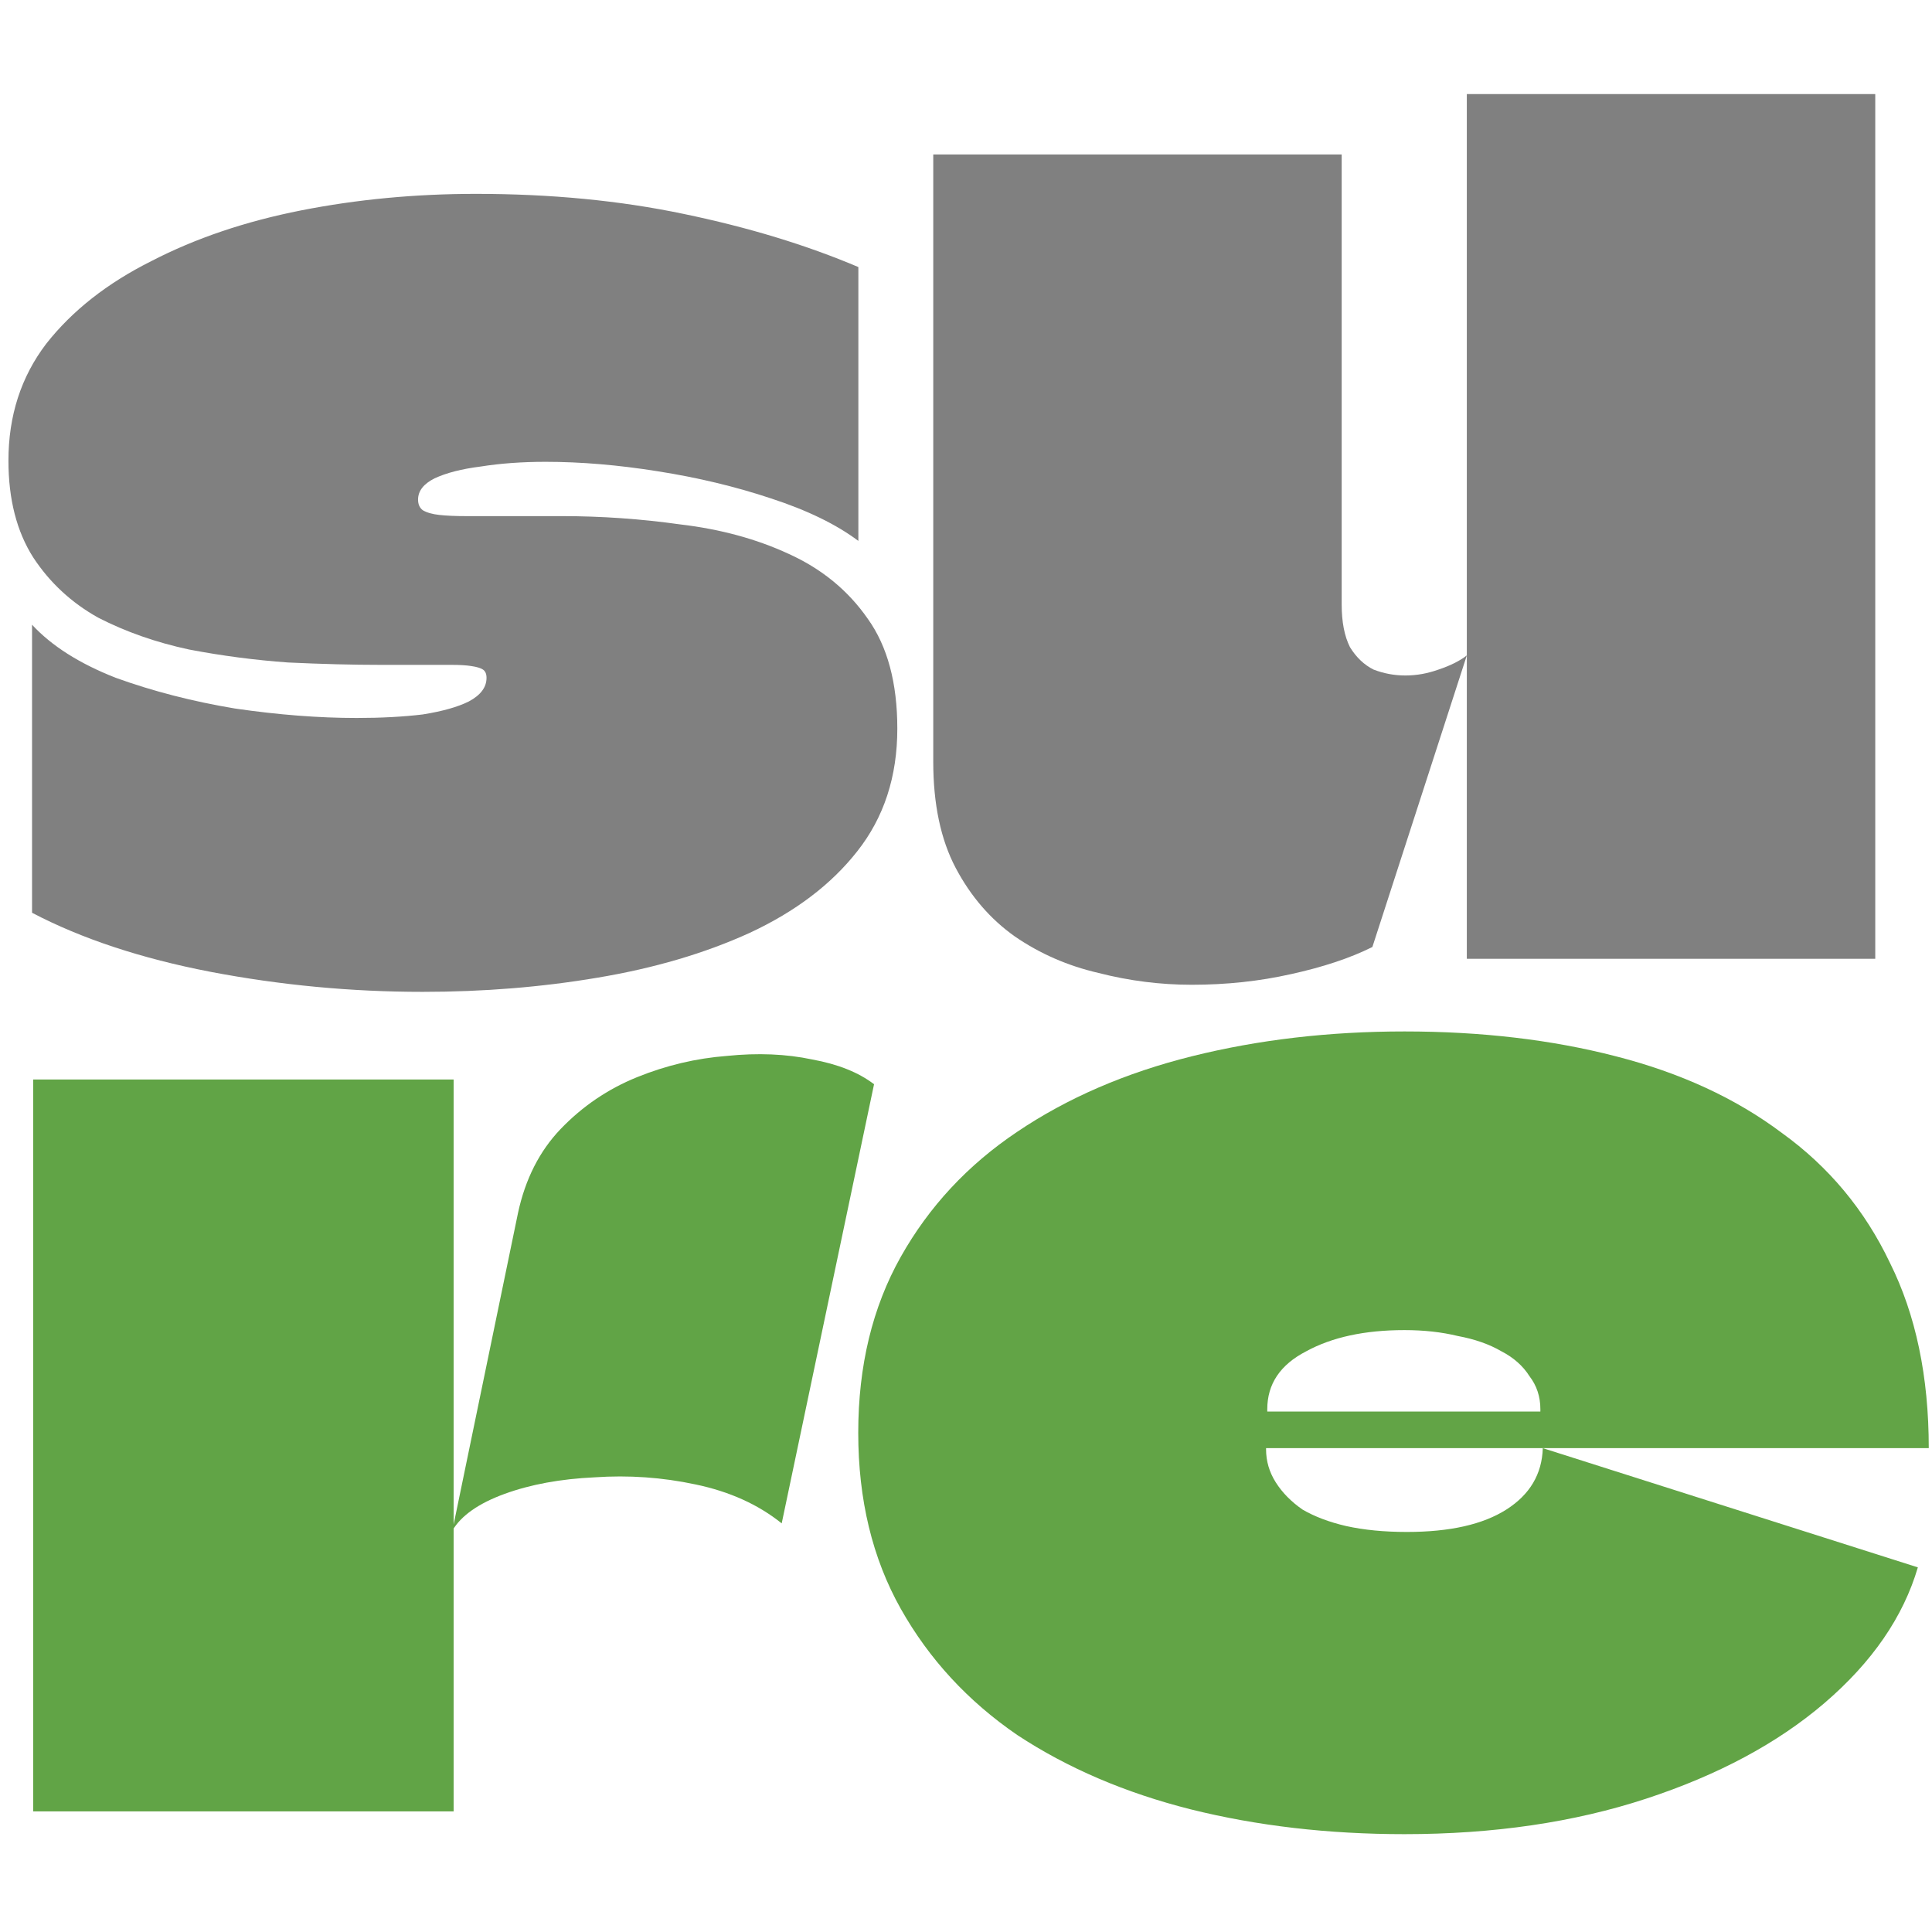
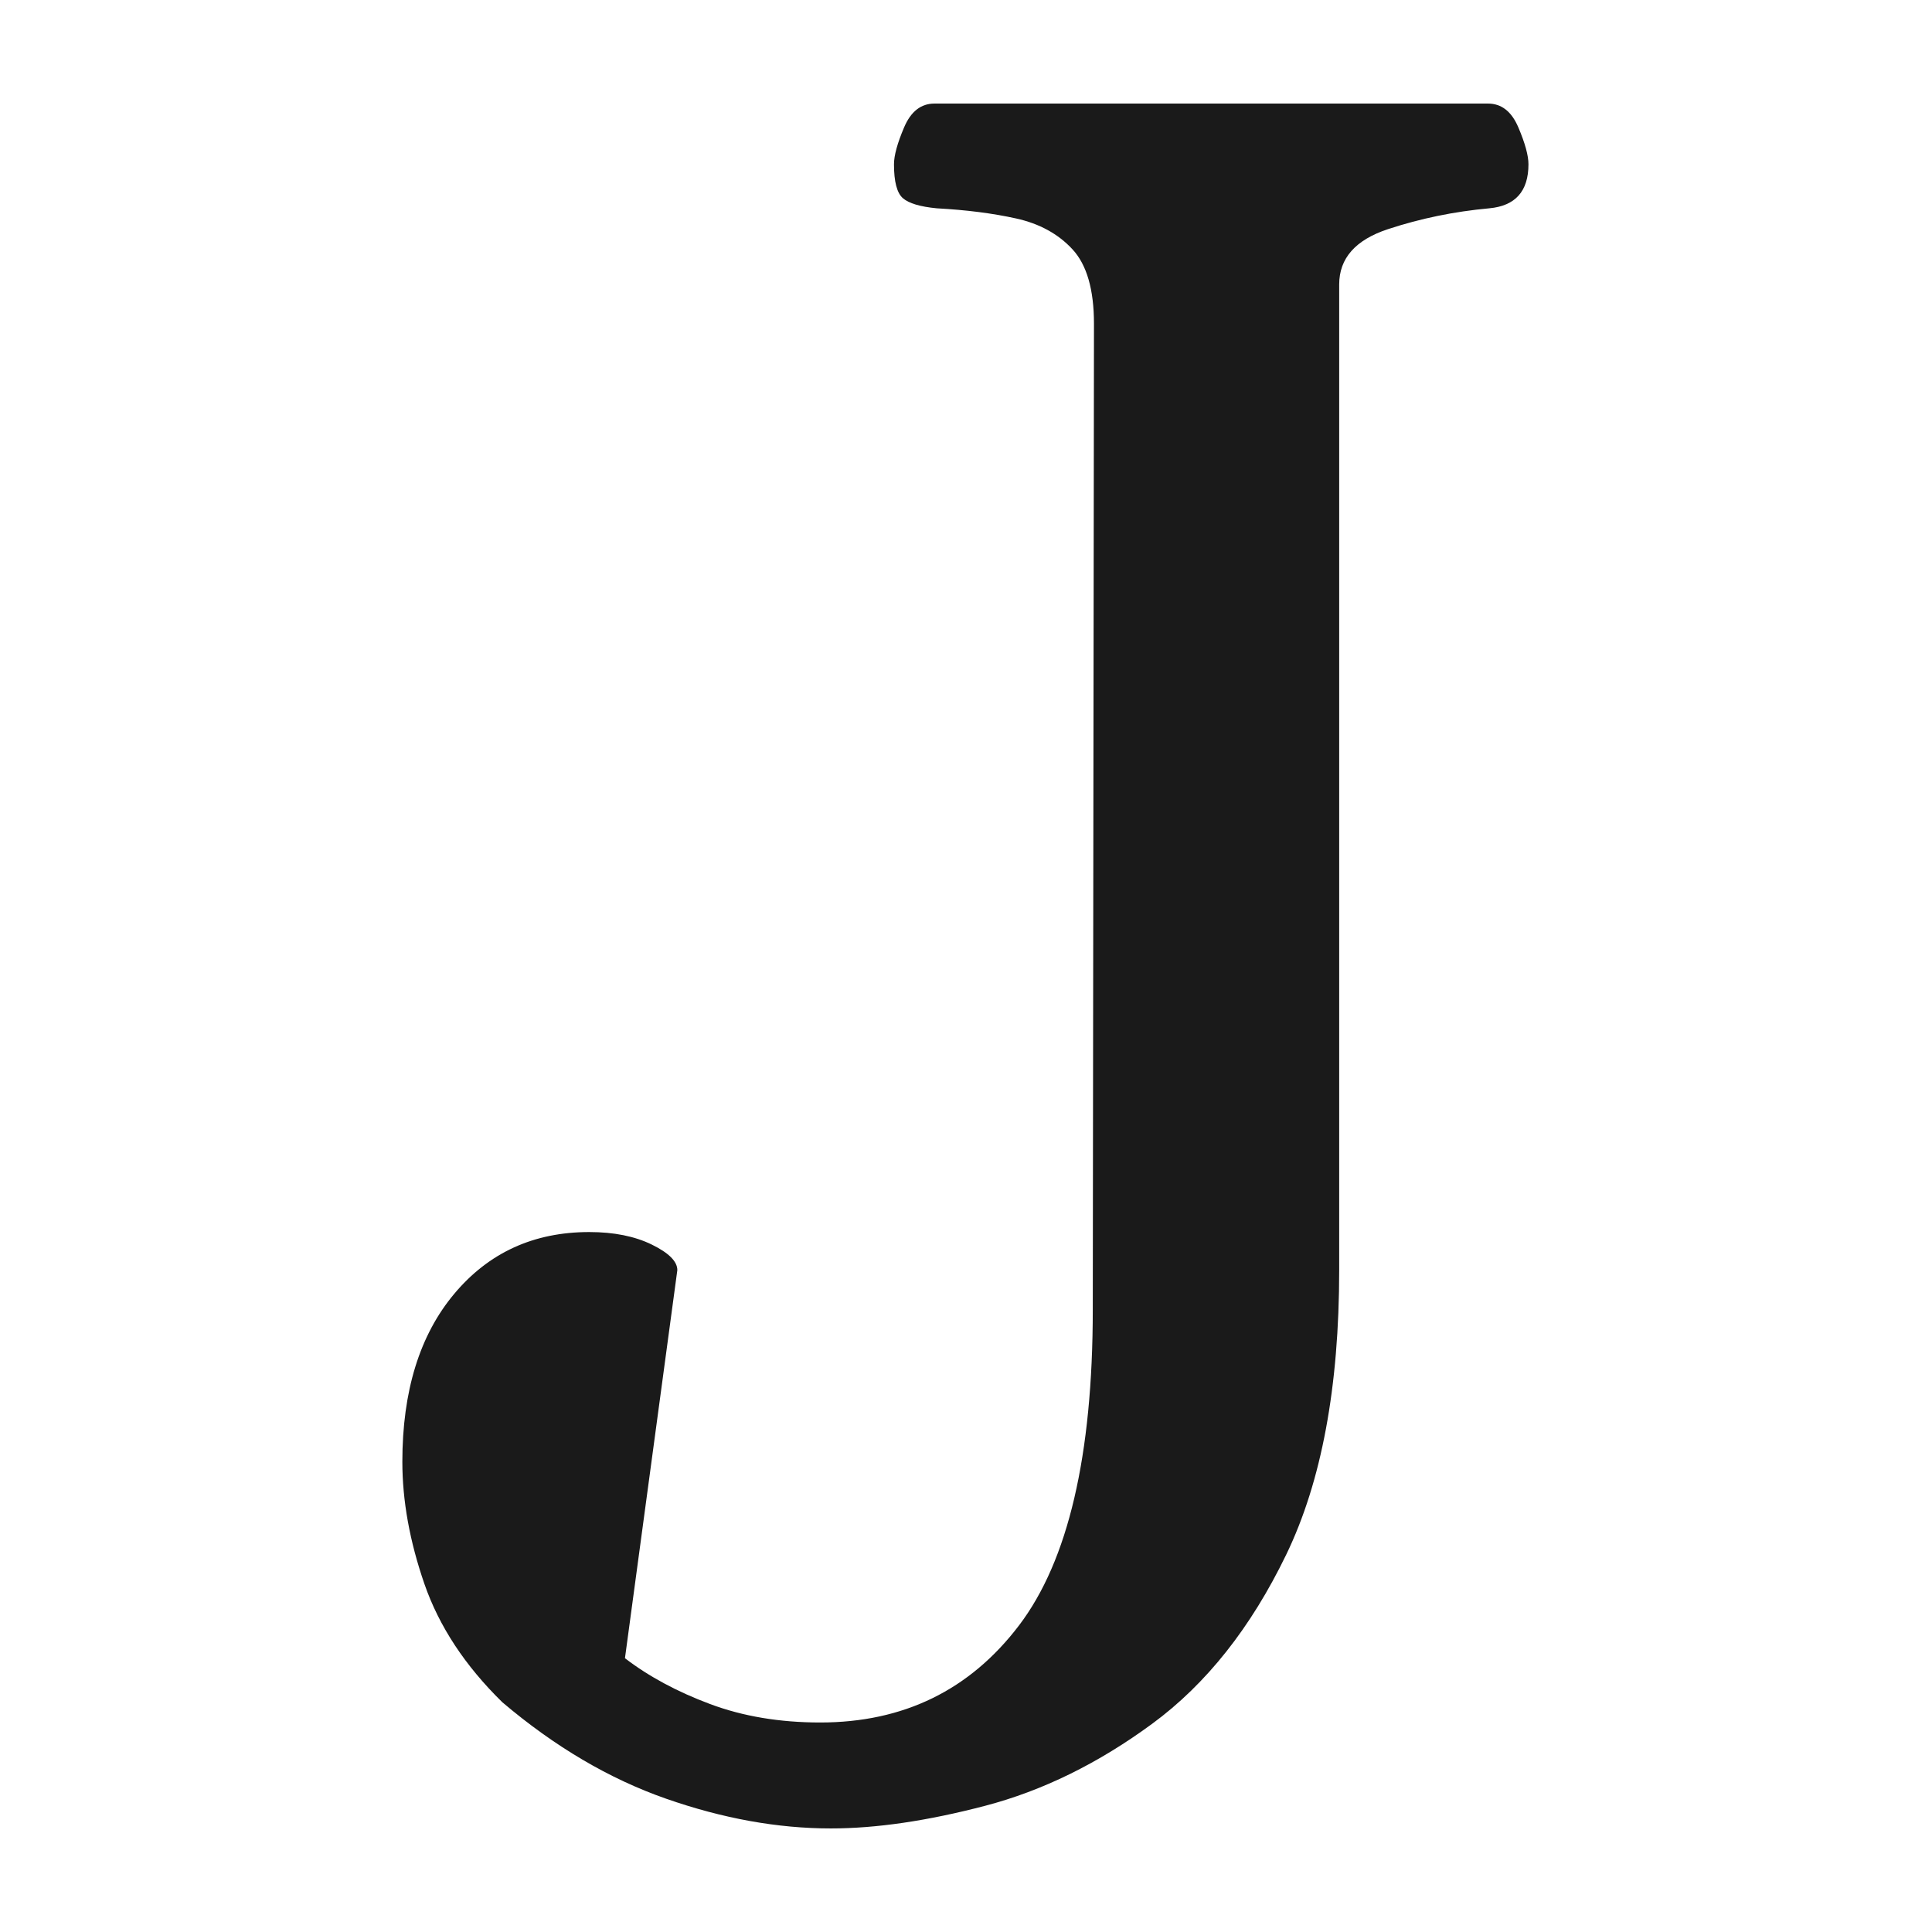
- <svg xmlns="http://www.w3.org/2000/svg" width="300" height="300" viewBox="0 0 160 145" fill="none">
-   <path d="M116.51 119.37C120.062 119.37 122.809 118.751 124.752 117.513C126.696 116.274 127.701 114.58 127.768 112.429L158.828 122.303C157.621 126.409 155.042 130.156 151.088 133.545C147.201 136.869 142.276 139.509 136.312 141.464C130.348 143.419 123.68 144.397 116.309 144.397C110.01 144.397 104.113 143.712 98.618 142.344C93.19 140.975 88.399 138.922 84.244 136.185C80.156 133.382 76.94 129.896 74.594 125.725C72.249 121.553 71.076 116.698 71.076 111.158C71.076 105.618 72.249 100.763 74.594 96.592C76.94 92.421 80.156 88.967 84.244 86.229C88.399 83.427 93.223 81.341 98.718 79.973C104.213 78.604 110.077 77.92 116.309 77.92C122.675 77.92 128.505 78.604 133.799 79.973C139.16 81.341 143.75 83.459 147.57 86.327C151.456 89.129 154.438 92.714 156.516 97.081C158.66 101.382 159.732 106.498 159.732 112.429H104.95C104.95 112.429 104.917 112.429 104.85 112.429C104.85 112.429 104.85 112.462 104.85 112.527C104.85 113.504 105.118 114.417 105.654 115.264C106.19 116.111 106.927 116.861 107.865 117.513C108.871 118.099 110.077 118.555 111.484 118.881C112.958 119.207 114.634 119.37 116.51 119.37ZM116.309 102.653C113.025 102.653 110.311 103.24 108.167 104.413C106.023 105.521 104.95 107.117 104.95 109.203C104.95 109.268 104.95 109.333 104.95 109.399C105.017 109.399 105.051 109.399 105.051 109.399H127.466C127.533 109.399 127.567 109.399 127.567 109.399C127.567 109.333 127.567 109.268 127.567 109.203C127.567 108.16 127.265 107.248 126.662 106.466C126.126 105.618 125.355 104.934 124.35 104.413C123.345 103.826 122.139 103.403 120.732 103.142C119.391 102.816 117.917 102.653 116.309 102.653Z" fill="#62a446" />
-   <path d="M37.567 81.901C37.567 85.811 37.567 89.755 37.567 93.73C37.567 97.641 37.567 101.584 37.567 105.559C37.567 109.47 37.567 113.413 37.567 117.388C37.567 121.559 37.567 125.73 37.567 129.902C37.567 134.073 37.567 138.276 37.567 142.513H2.748C2.748 136.06 2.748 129.608 2.748 123.156C2.748 116.704 2.748 110.252 2.748 103.799C2.748 100.15 2.748 96.5 2.748 92.85C2.748 89.201 2.748 85.551 2.748 81.901H37.567ZM37.466 119.246L42.9 92.948C43.504 90.146 44.678 87.832 46.422 86.007C48.234 84.117 50.347 82.683 52.762 81.706C55.177 80.728 57.66 80.141 60.209 79.946C62.758 79.685 65.106 79.783 67.253 80.239C69.4 80.63 71.111 81.315 72.385 82.292L64.737 118.659C62.792 117.095 60.41 116.02 57.593 115.433C54.842 114.846 52.058 114.651 49.24 114.846C46.422 114.977 43.94 115.433 41.793 116.215C39.646 116.997 38.204 118.007 37.466 119.246Z" fill="#61a446" />
-   <path d="M155.301 0.292C155.301 4.658 155.301 20.058 155.301 24.489C155.301 28.921 155.301 33.353 155.301 37.785C155.301 41.565 155.301 45.378 155.301 49.223C155.301 53.003 155.301 56.783 155.301 60.563C155.301 64.343 155.301 68.123 155.301 71.903H121.476C121.476 69.166 121.476 66.396 121.476 63.594C121.476 60.791 121.476 57.989 121.476 55.186C121.476 52.319 121.476 49.549 121.476 46.877C121.476 40.815 121.476 34.885 121.476 29.084C121.476 23.218 121.476 6.288 121.476 0.292H155.301ZM111.113 5.292C111.113 8.746 111.113 18.233 111.113 21.752C111.113 25.206 111.113 28.66 111.113 32.115C111.113 35.569 111.113 39.056 111.113 42.575C111.113 44.009 111.341 45.182 111.798 46.094C112.319 46.942 112.971 47.561 113.753 47.952C114.6 48.278 115.48 48.441 116.392 48.441C117.305 48.441 118.217 48.278 119.13 47.952C120.107 47.626 120.889 47.235 121.476 46.779L113.655 70.926C111.83 71.838 109.582 72.588 106.909 73.174C104.303 73.761 101.565 74.054 98.698 74.054C96.091 74.054 93.516 73.728 90.975 73.076C88.433 72.49 86.119 71.48 84.034 70.046C82.013 68.612 80.384 66.722 79.145 64.376C77.907 62.029 77.288 59.097 77.288 55.577C77.288 50.885 77.288 46.192 77.288 41.5C77.288 36.807 77.288 32.115 77.288 27.422C77.288 24.75 77.288 22.078 77.288 19.406C77.288 16.669 77.288 7.964 77.288 5.292H111.113Z" fill="grey" />
-   <path d="M0.699 30.648C0.699 26.933 1.742 23.707 3.827 20.97C5.978 18.233 8.878 15.952 12.528 14.127C16.178 12.237 20.316 10.836 24.944 9.923C29.571 9.011 34.394 8.555 39.412 8.555C45.603 8.555 51.339 9.108 56.618 10.216C61.962 11.324 66.785 12.791 71.086 14.616V37.296C69.262 35.928 66.85 34.754 63.852 33.777C60.919 32.799 57.791 32.05 54.467 31.528C51.209 31.007 48.113 30.746 45.18 30.746C43.225 30.746 41.432 30.877 39.803 31.137C38.239 31.333 36.968 31.659 35.99 32.115C35.078 32.571 34.622 33.158 34.622 33.874C34.622 34.266 34.752 34.559 35.013 34.754C35.339 34.95 35.795 35.08 36.382 35.145C36.968 35.211 37.718 35.243 38.63 35.243C40.129 35.243 41.465 35.243 42.638 35.243C43.811 35.243 45.115 35.243 46.549 35.243C49.807 35.243 53.066 35.471 56.325 35.928C59.648 36.319 62.647 37.133 65.319 38.371C68.056 39.61 70.239 41.402 71.868 43.748C73.498 46.029 74.312 49.06 74.312 52.84C74.312 56.816 73.205 60.205 70.989 63.007C68.838 65.744 65.873 67.993 62.093 69.753C58.378 71.447 54.174 72.685 49.481 73.468C44.854 74.25 40.031 74.641 35.013 74.641C29.082 74.641 23.216 74.087 17.416 72.979C11.681 71.871 6.76 70.241 2.654 68.091V44.237C4.283 45.997 6.597 47.463 9.595 48.636C12.658 49.744 15.95 50.592 19.469 51.178C23.053 51.7 26.41 51.96 29.538 51.96C31.559 51.96 33.383 51.862 35.013 51.667C36.642 51.406 37.913 51.048 38.825 50.592C39.803 50.07 40.292 49.418 40.292 48.636C40.292 48.31 40.194 48.082 39.999 47.952C39.803 47.822 39.477 47.724 39.021 47.659C38.63 47.594 38.076 47.561 37.359 47.561C36.382 47.561 35.371 47.561 34.328 47.561C33.286 47.561 32.341 47.561 31.493 47.561C29.212 47.561 26.671 47.496 23.868 47.365C21.131 47.17 18.393 46.812 15.656 46.29C12.919 45.703 10.41 44.824 8.129 43.651C5.913 42.412 4.12 40.75 2.752 38.665C1.383 36.514 0.699 33.842 0.699 30.648Z" fill="grey" />
+ <svg xmlns="http://www.w3.org/2000/svg" viewBox="-294 -1506 1623 1623">
+   <path fill="#1a1a1a" d="M404 30Q337 30 265.5 5.0Q194 -20 128 -76Q81 -122 62.5 -175.5Q44 -229 44 -278Q44 -367 87.5 -419.0Q131 -471 201 -471Q232 -471 253.5 -460.5Q275 -450 275 -439L231 -113Q261 -90 302.5 -74.5Q344 -59 395 -59Q500 -59 562.0 -140.5Q624 -222 624 -406L625 -1234Q625 -1277 607.0 -1296.5Q589 -1316 559.5 -1322.5Q530 -1329 493 -1331Q472 -1333 464.5 -1339.5Q457 -1346 457 -1368Q457 -1379 465.5 -1399.0Q474 -1419 491 -1419H956Q973 -1419 981.5 -1399.0Q990 -1379 990 -1368Q990 -1334 957 -1331Q913 -1327 872.0 -1313.5Q831 -1300 831 -1267V-439Q831 -292 786.5 -200.0Q742 -108 674.0 -58.0Q606 -8 533.5 11.0Q461 30 404 30Z" />
</svg>
